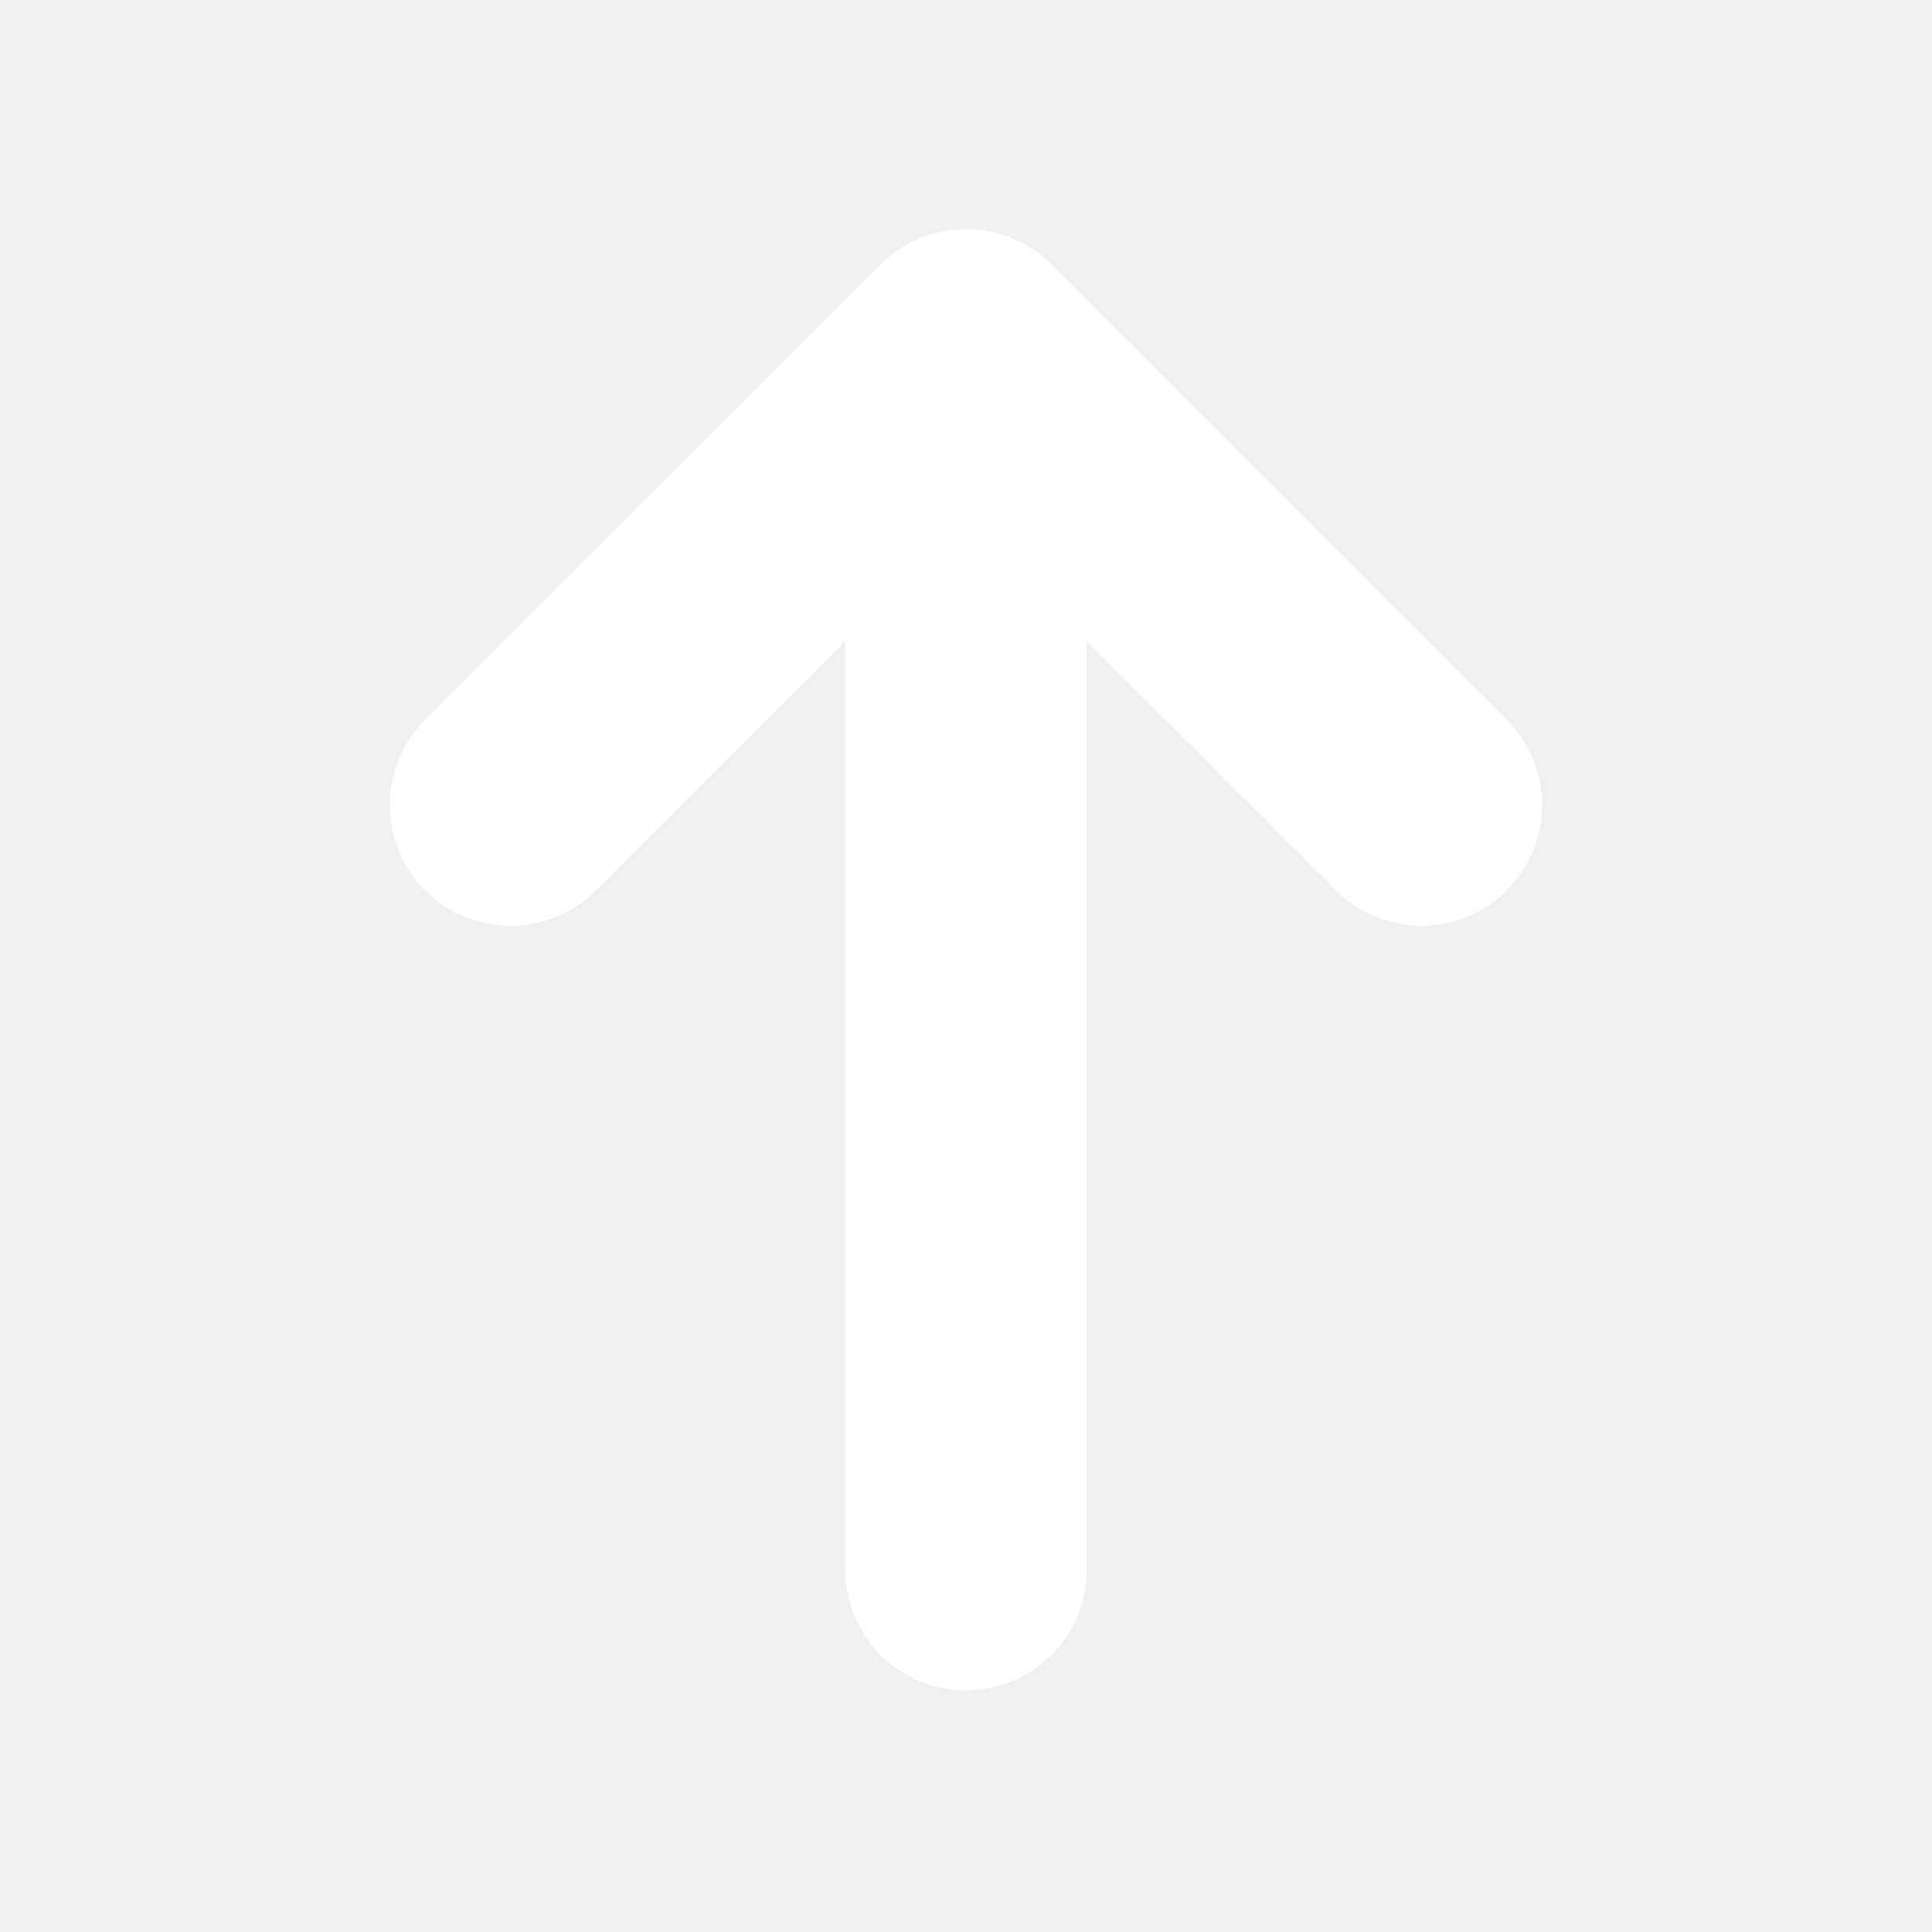
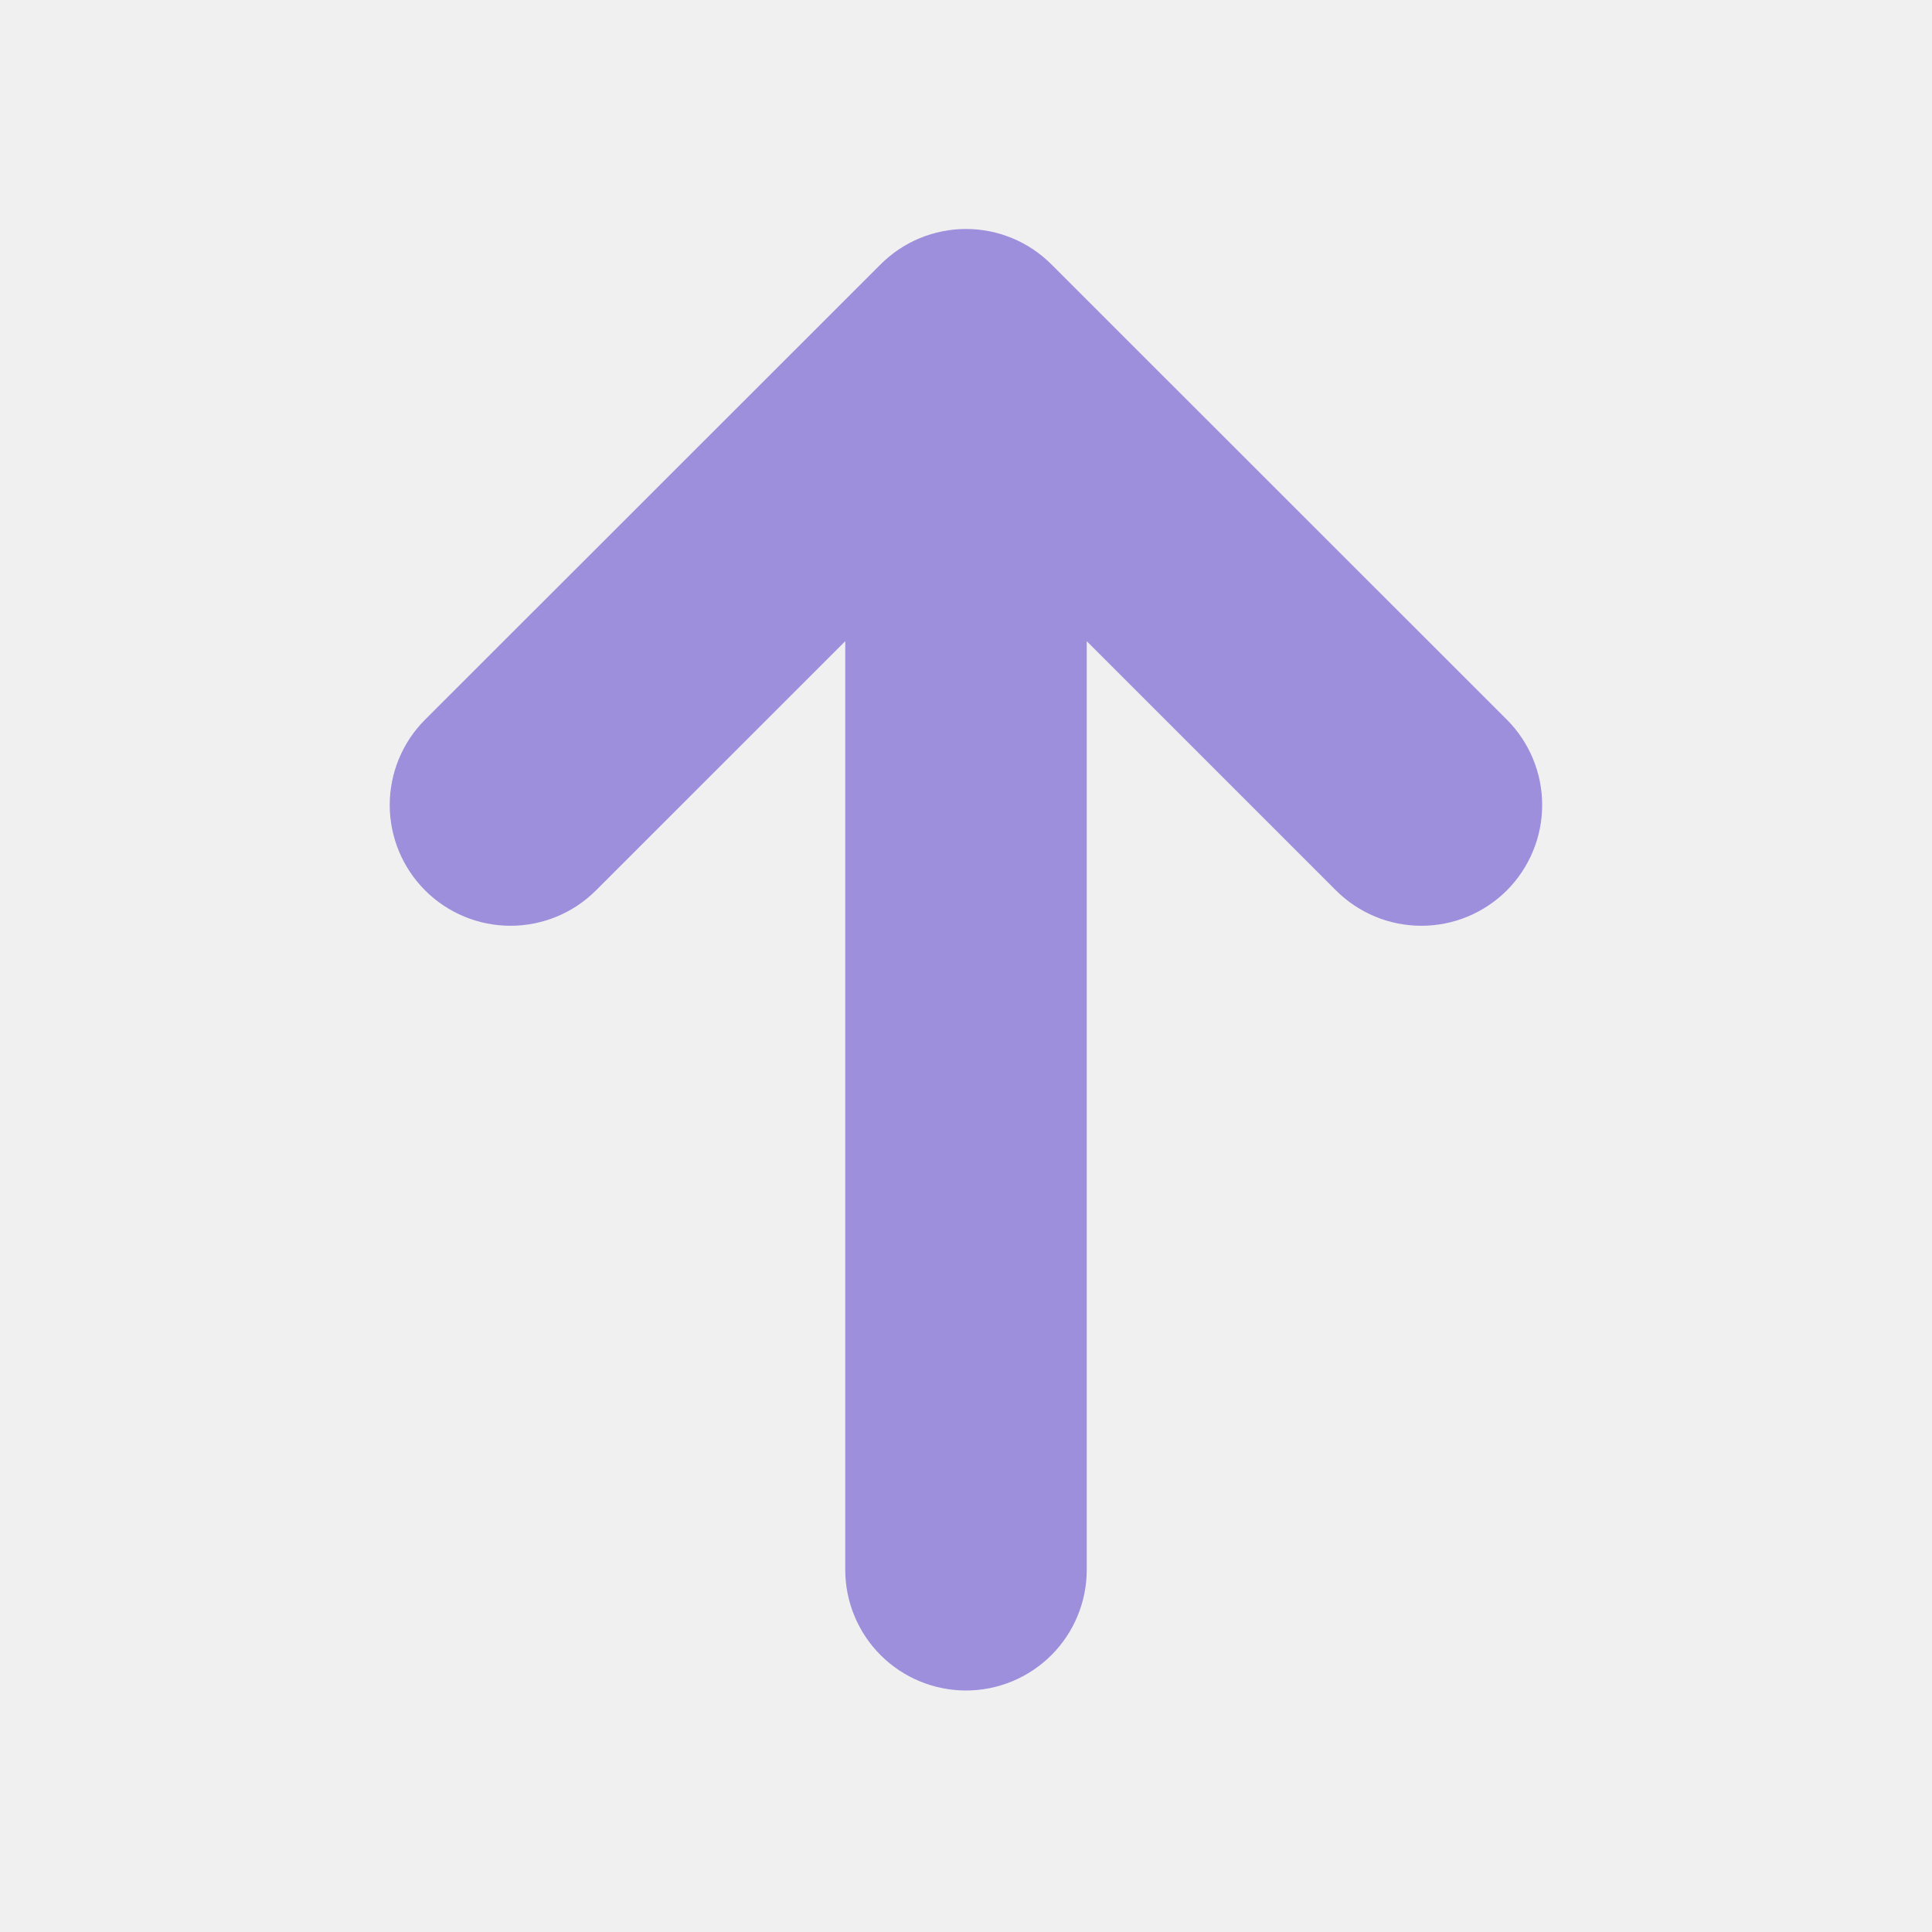
<svg xmlns="http://www.w3.org/2000/svg" width="50" height="50" viewBox="0 0 50 50" fill="none">
  <g clip-path="url(#clip0_493_828)">
-     <path d="M27.208 6.84C26.622 6.254 25.828 5.926 25 5.926C24.172 5.926 23.378 6.254 22.792 6.84L11.002 18.623C10.416 19.209 10.086 20.004 10.086 20.833C10.086 21.663 10.416 22.458 11.002 23.044C11.588 23.63 12.383 23.959 13.212 23.959C14.041 23.959 14.837 23.63 15.423 23.044L21.875 16.594V40.625C21.875 41.454 22.204 42.249 22.79 42.835C23.376 43.421 24.171 43.75 25 43.75C25.829 43.75 26.624 43.421 27.21 42.835C27.796 42.249 28.125 41.454 28.125 40.625V16.594L34.575 23.044C34.865 23.334 35.21 23.564 35.589 23.721C35.968 23.879 36.375 23.959 36.785 23.959C37.196 23.959 37.602 23.879 37.982 23.721C38.361 23.564 38.706 23.334 38.996 23.044C39.286 22.754 39.516 22.409 39.673 22.03C39.831 21.651 39.911 21.244 39.911 20.833C39.911 20.423 39.831 20.016 39.673 19.637C39.516 19.258 39.286 18.913 38.996 18.623L27.208 6.84Z" fill="white" />
+     <path d="M27.208 6.84C26.622 6.254 25.828 5.926 25 5.926C24.172 5.926 23.378 6.254 22.792 6.84L11.002 18.623C10.416 19.209 10.086 20.004 10.086 20.833C10.086 21.663 10.416 22.458 11.002 23.044C11.588 23.63 12.383 23.959 13.212 23.959C14.041 23.959 14.837 23.63 15.423 23.044L21.875 16.594V40.625C21.875 41.454 22.204 42.249 22.79 42.835C23.376 43.421 24.171 43.75 25 43.75C25.829 43.75 26.624 43.421 27.21 42.835C27.796 42.249 28.125 41.454 28.125 40.625V16.594L34.575 23.044C34.865 23.334 35.21 23.564 35.589 23.721C35.968 23.879 36.375 23.959 36.785 23.959C37.196 23.959 37.602 23.879 37.982 23.721C38.361 23.564 38.706 23.334 38.996 23.044C39.286 22.754 39.516 22.409 39.673 22.03C39.831 21.651 39.911 21.244 39.911 20.833C39.911 20.423 39.831 20.016 39.673 19.637C39.516 19.258 39.286 18.913 38.996 18.623L27.208 6.84Z" fill="#9E8FDD" />
  </g>
  <defs>
    <clipPath id="clip0_493_828">
-       <rect width="50" height="50" fill="white" />
+       <rect width="50" height="50" fill="#9E8FDD" />
    </clipPath>
  </defs>
</svg>
